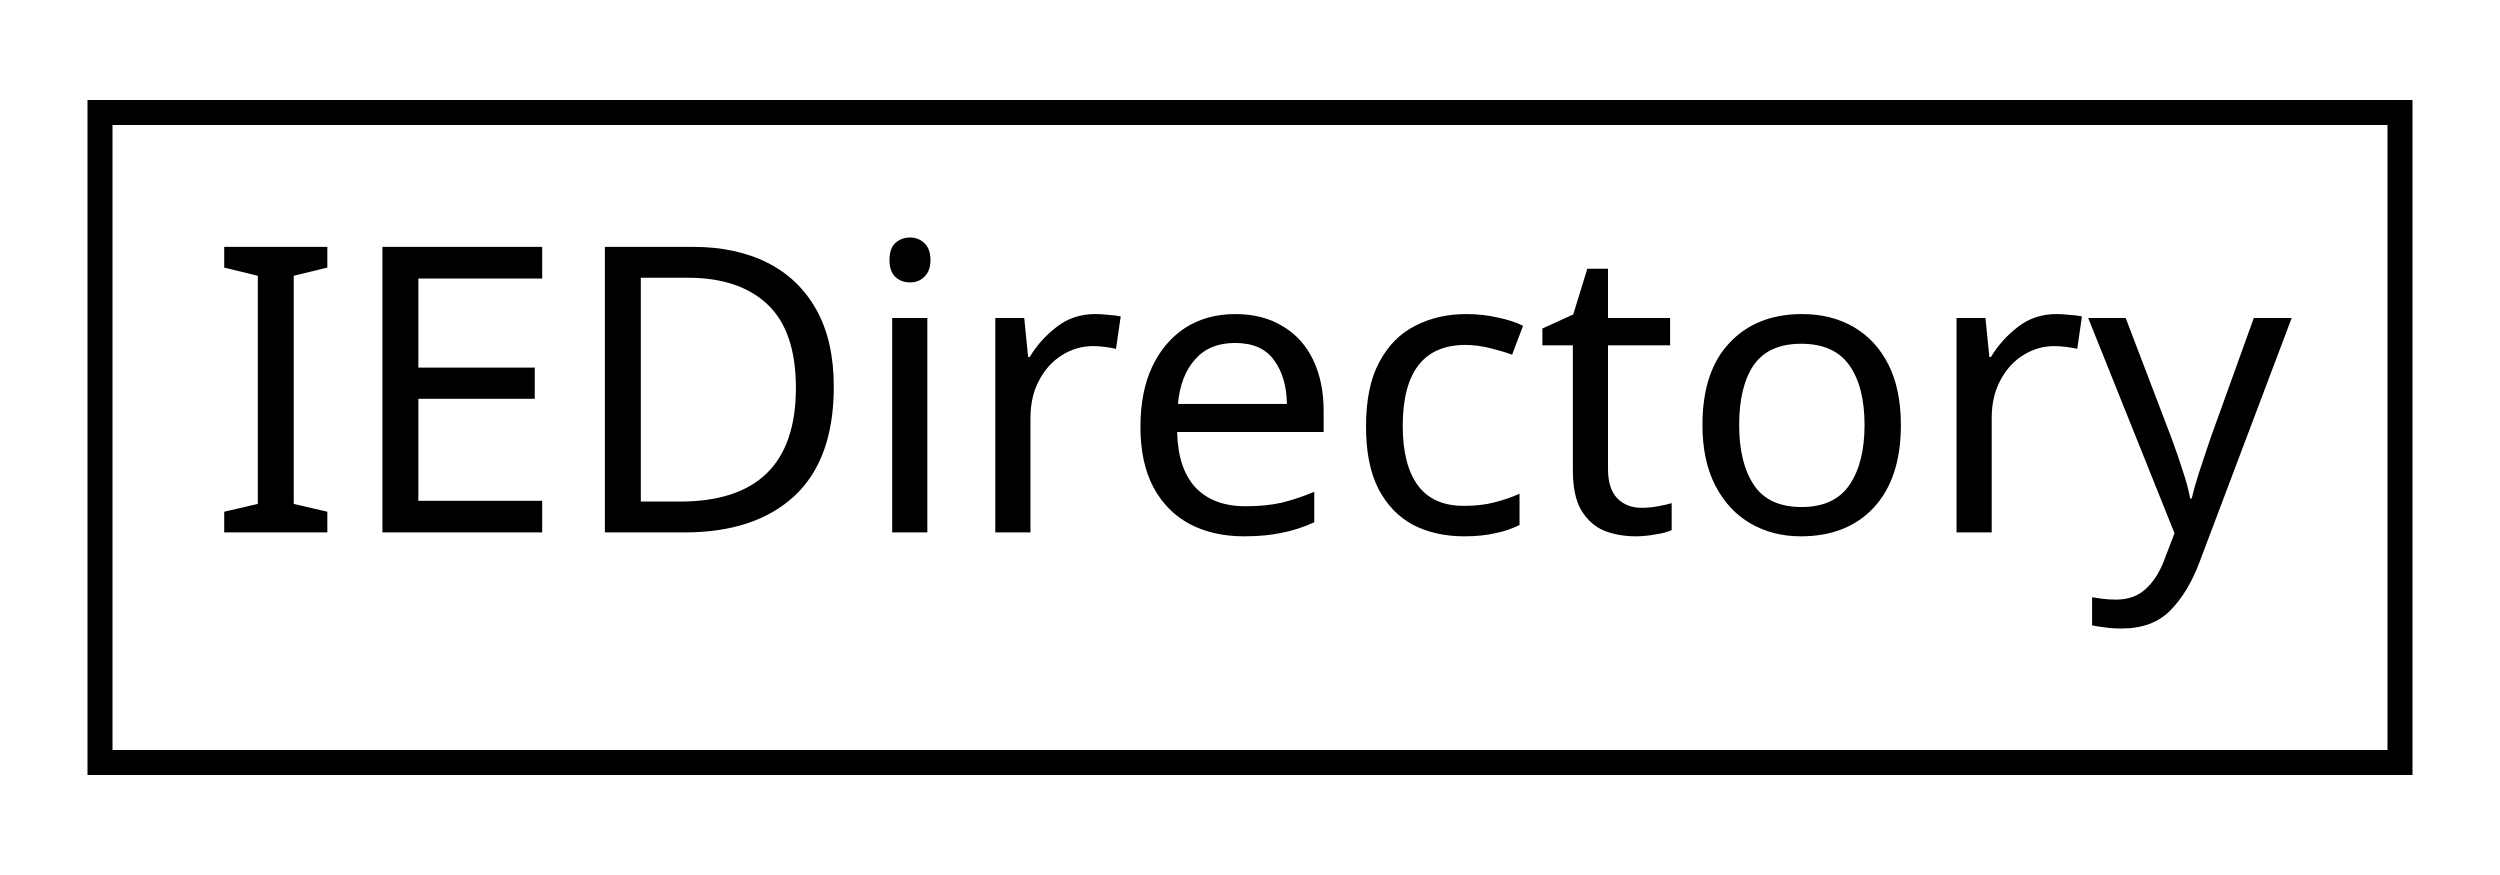
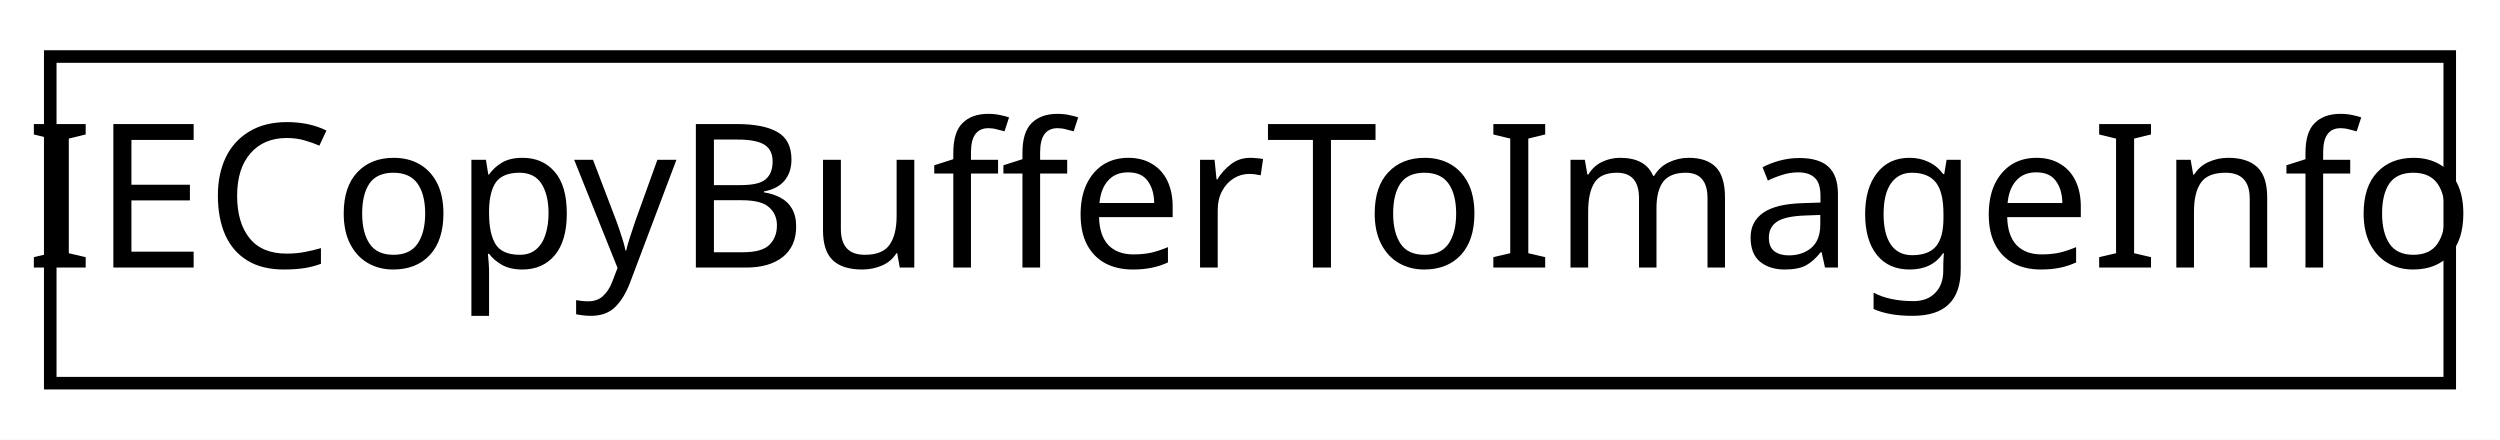
- <svg xmlns="http://www.w3.org/2000/svg" xmlns:xlink="http://www.w3.org/1999/xlink" width="100pt" height="35pt" viewBox="0.00 0.00 100.00 35.00">
+ <svg xmlns="http://www.w3.org/2000/svg" xmlns:xlink="http://www.w3.org/1999/xlink" width="199pt" height="35pt" viewBox="0.00 0.00 199.00 35.00">
  <g id="graph0" class="graph" transform="scale(1 1) rotate(0) translate(4 31)">
-     <polygon fill="white" stroke="transparent" points="-4,4 -4,-31 96,-31 96,4 -4,4" />
+     <polygon fill="white" stroke="transparent" points="-4,4 -4,-31 195,-31 195,4 -4,4" />
    <g id="node1" class="node">
      <g id="a_node1">
-         <a xlink:href="class_i_e_directory.html" target="_top" xlink:title=" ">
-           <polygon fill="white" stroke="black" points="0,-0.5 0,-26.5 92,-26.5 92,-0.5 0,-0.5" />
-           <text text-anchor="middle" x="46" y="-9.7" font-family="Source Sans Pro" font-size="16.00">IEDirectory</text>
+         <a xlink:href="class_i_e_copy_buffer_to_image_info.html" target="_top" xlink:title=" ">
+           <polygon fill="white" stroke="black" points="0,-0.5 0,-26.5 191,-26.5 191,-0.5 0,-0.5" />
+           <text text-anchor="middle" x="95.5" y="-9.7" font-family="Source Sans Pro" font-size="16.00">IECopyBufferToImageInfo</text>
        </a>
      </g>
    </g>
  </g>
</svg>
